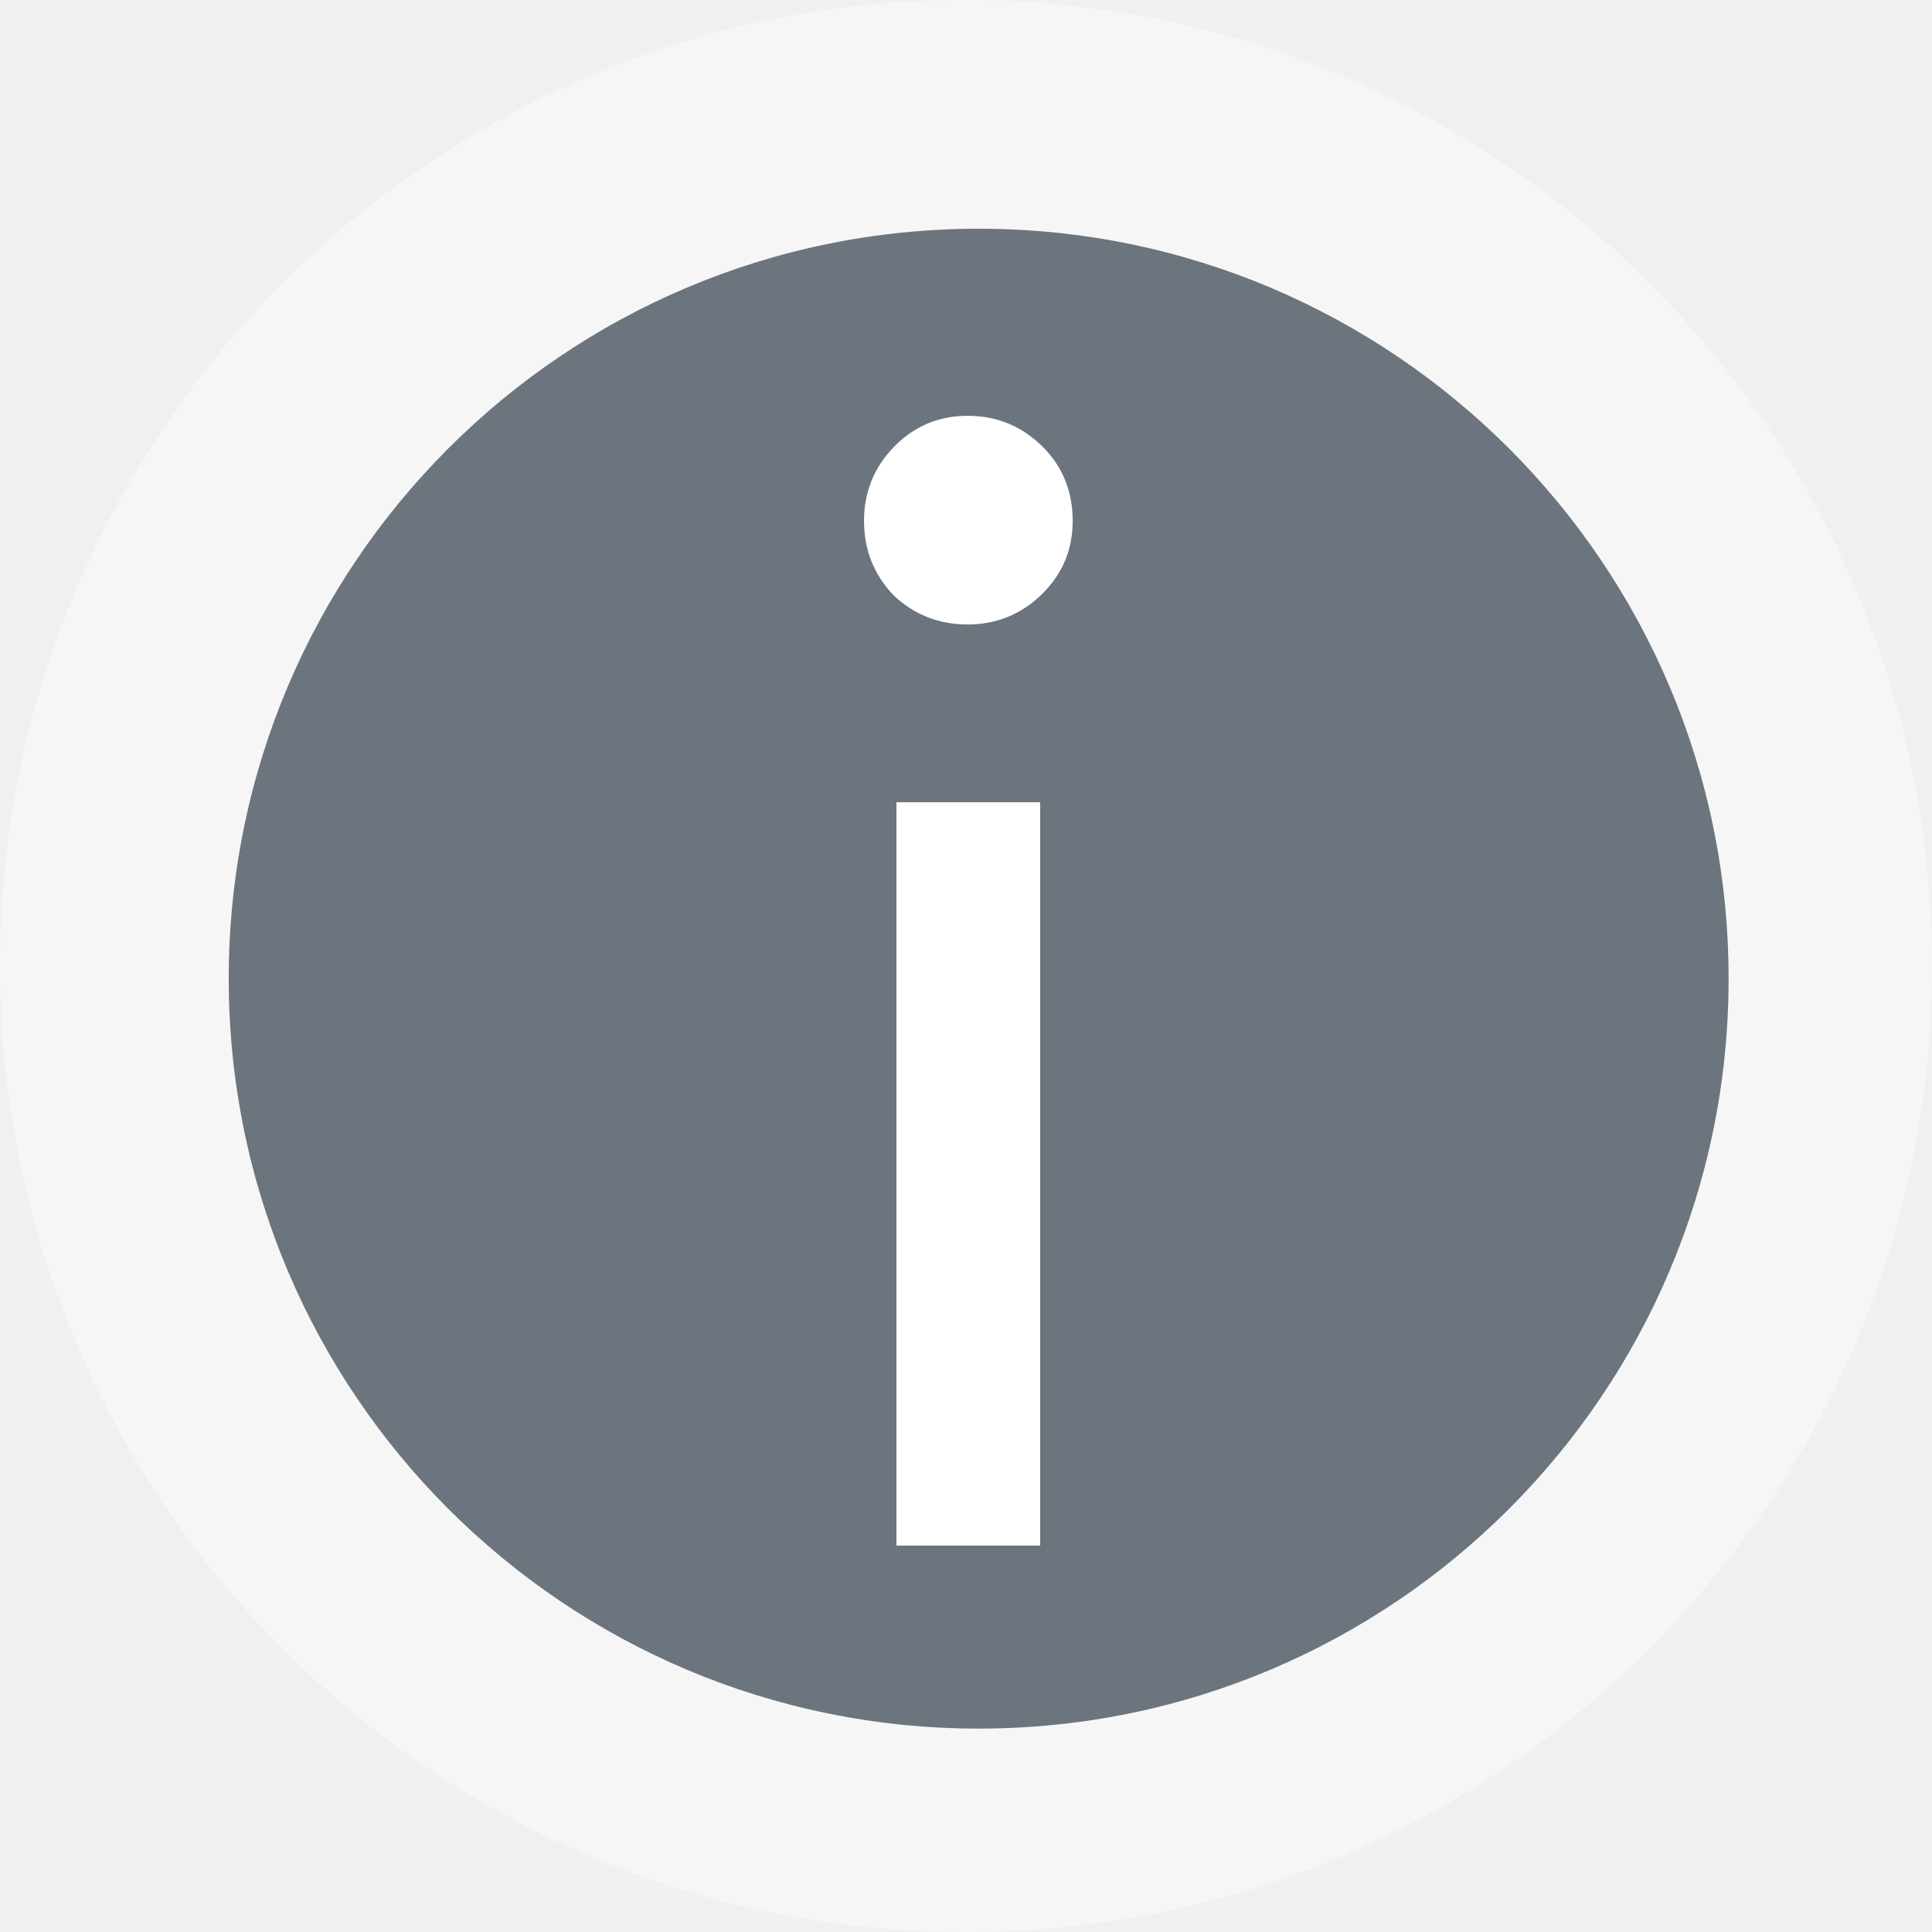
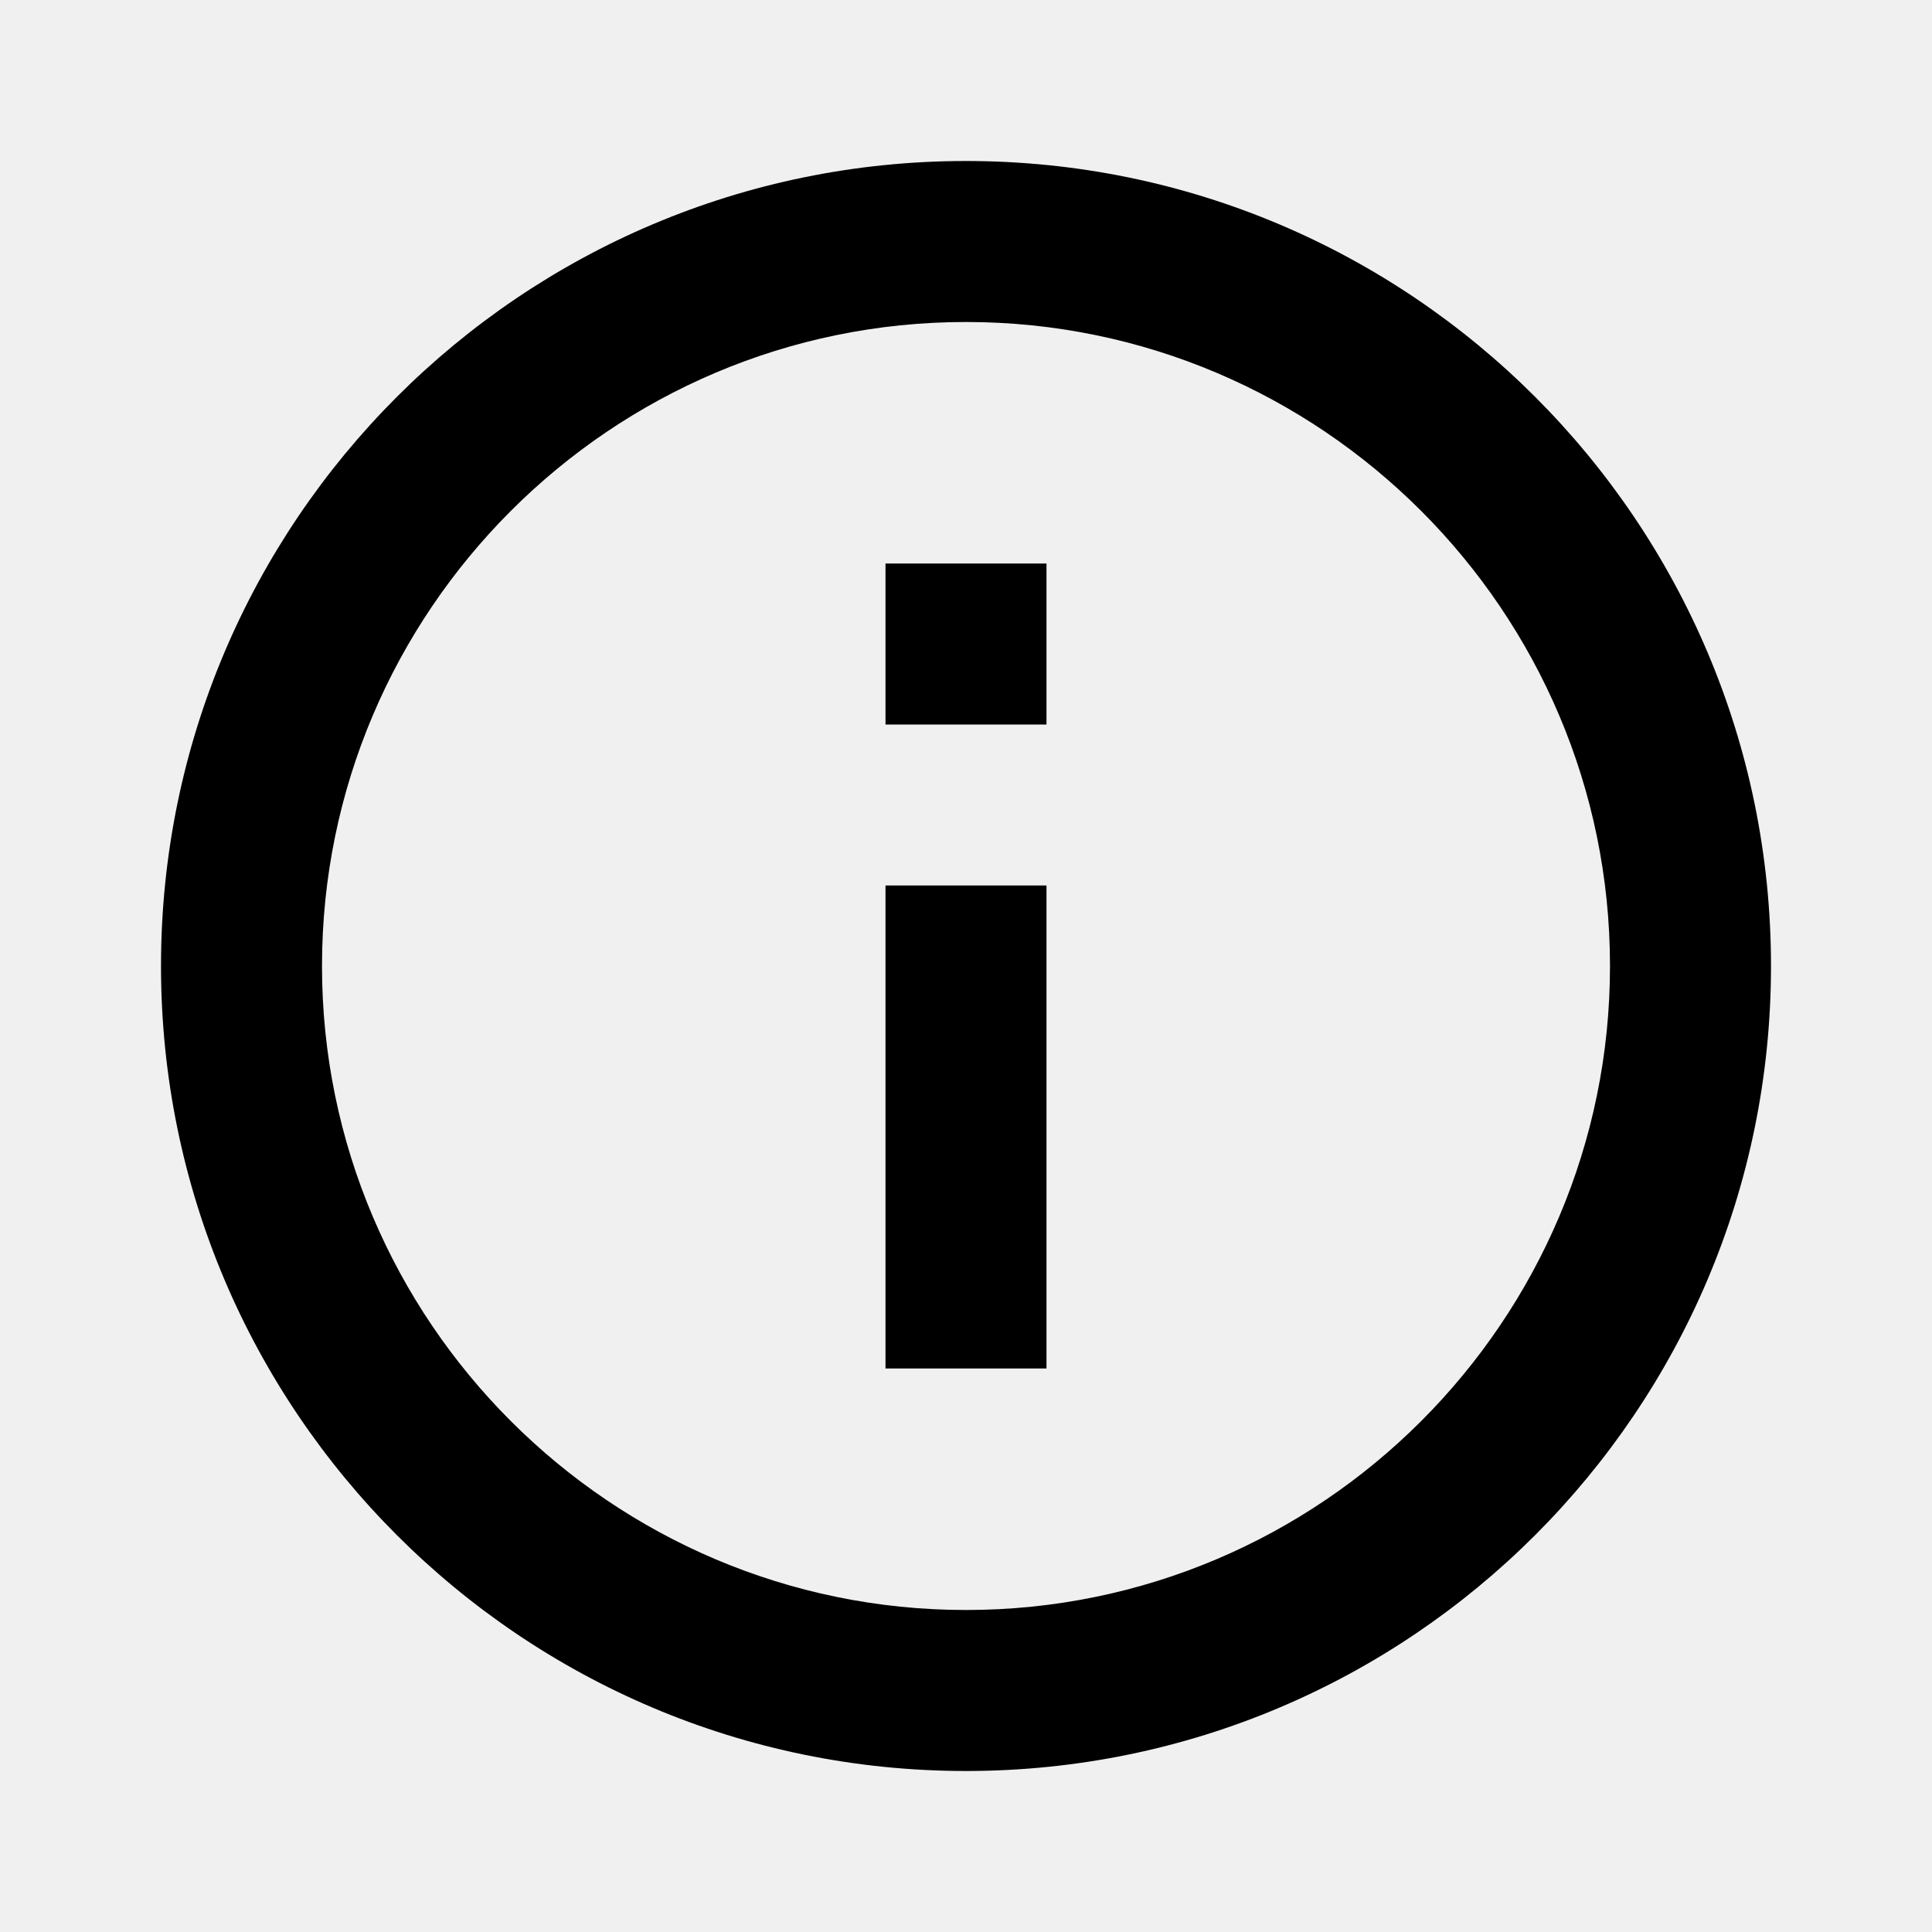
- <svg xmlns="http://www.w3.org/2000/svg" width="18px" height="18px" viewBox="0 0 18 18" version="1.1">
-   <g id="Page-1" stroke="none" stroke-width="1" fill="none" fill-rule="evenodd">
-     <g id="info">
-       <circle id="Oval" fill="#F6F6F6" cx="9" cy="9" r="9" />
-       <circle id="Oval_1_" fill="#6C757D" cx="9.118" cy="9.118" r="6.987" />
-       <path d="M9.691,14.4 L8.352,14.4 L8.352,7.474 L9.691,7.474 L9.691,14.4 Z M8.323,5.544 C8.141,5.352 8.05,5.122 8.05,4.853 C8.05,4.584 8.143,4.354 8.33,4.162 C8.518,3.97 8.746,3.874 9.014,3.874 C9.283,3.874 9.514,3.967 9.706,4.154 C9.898,4.342 9.994,4.574 9.994,4.853 C9.994,5.122 9.898,5.35 9.706,5.537 C9.514,5.724 9.283,5.818 9.014,5.818 C8.746,5.818 8.515,5.726 8.323,5.544 Z" id="i" fill="#FFFFFF" fill-rule="nonzero" />
-     </g>
-   </g>
+ <svg xmlns="http://www.w3.org/2000/svg" width="24" height="24" viewBox="0 0 24 24">
+   <path fill="none" d="M0 0h24v24H0V0z" />
+   <path d="M11 7h2v2h-2zm0 4h2v6h-2zm1-9C6.48 2 2 6.48 2 12s4.48 10 10 10 10-4.48 10-10S17.52 2 12 2zm0 18c-4.41 0-8-3.59-8-8s3.59-8 8-8 8 3.59 8 8-3.59 8-8 8z" />
</svg>
